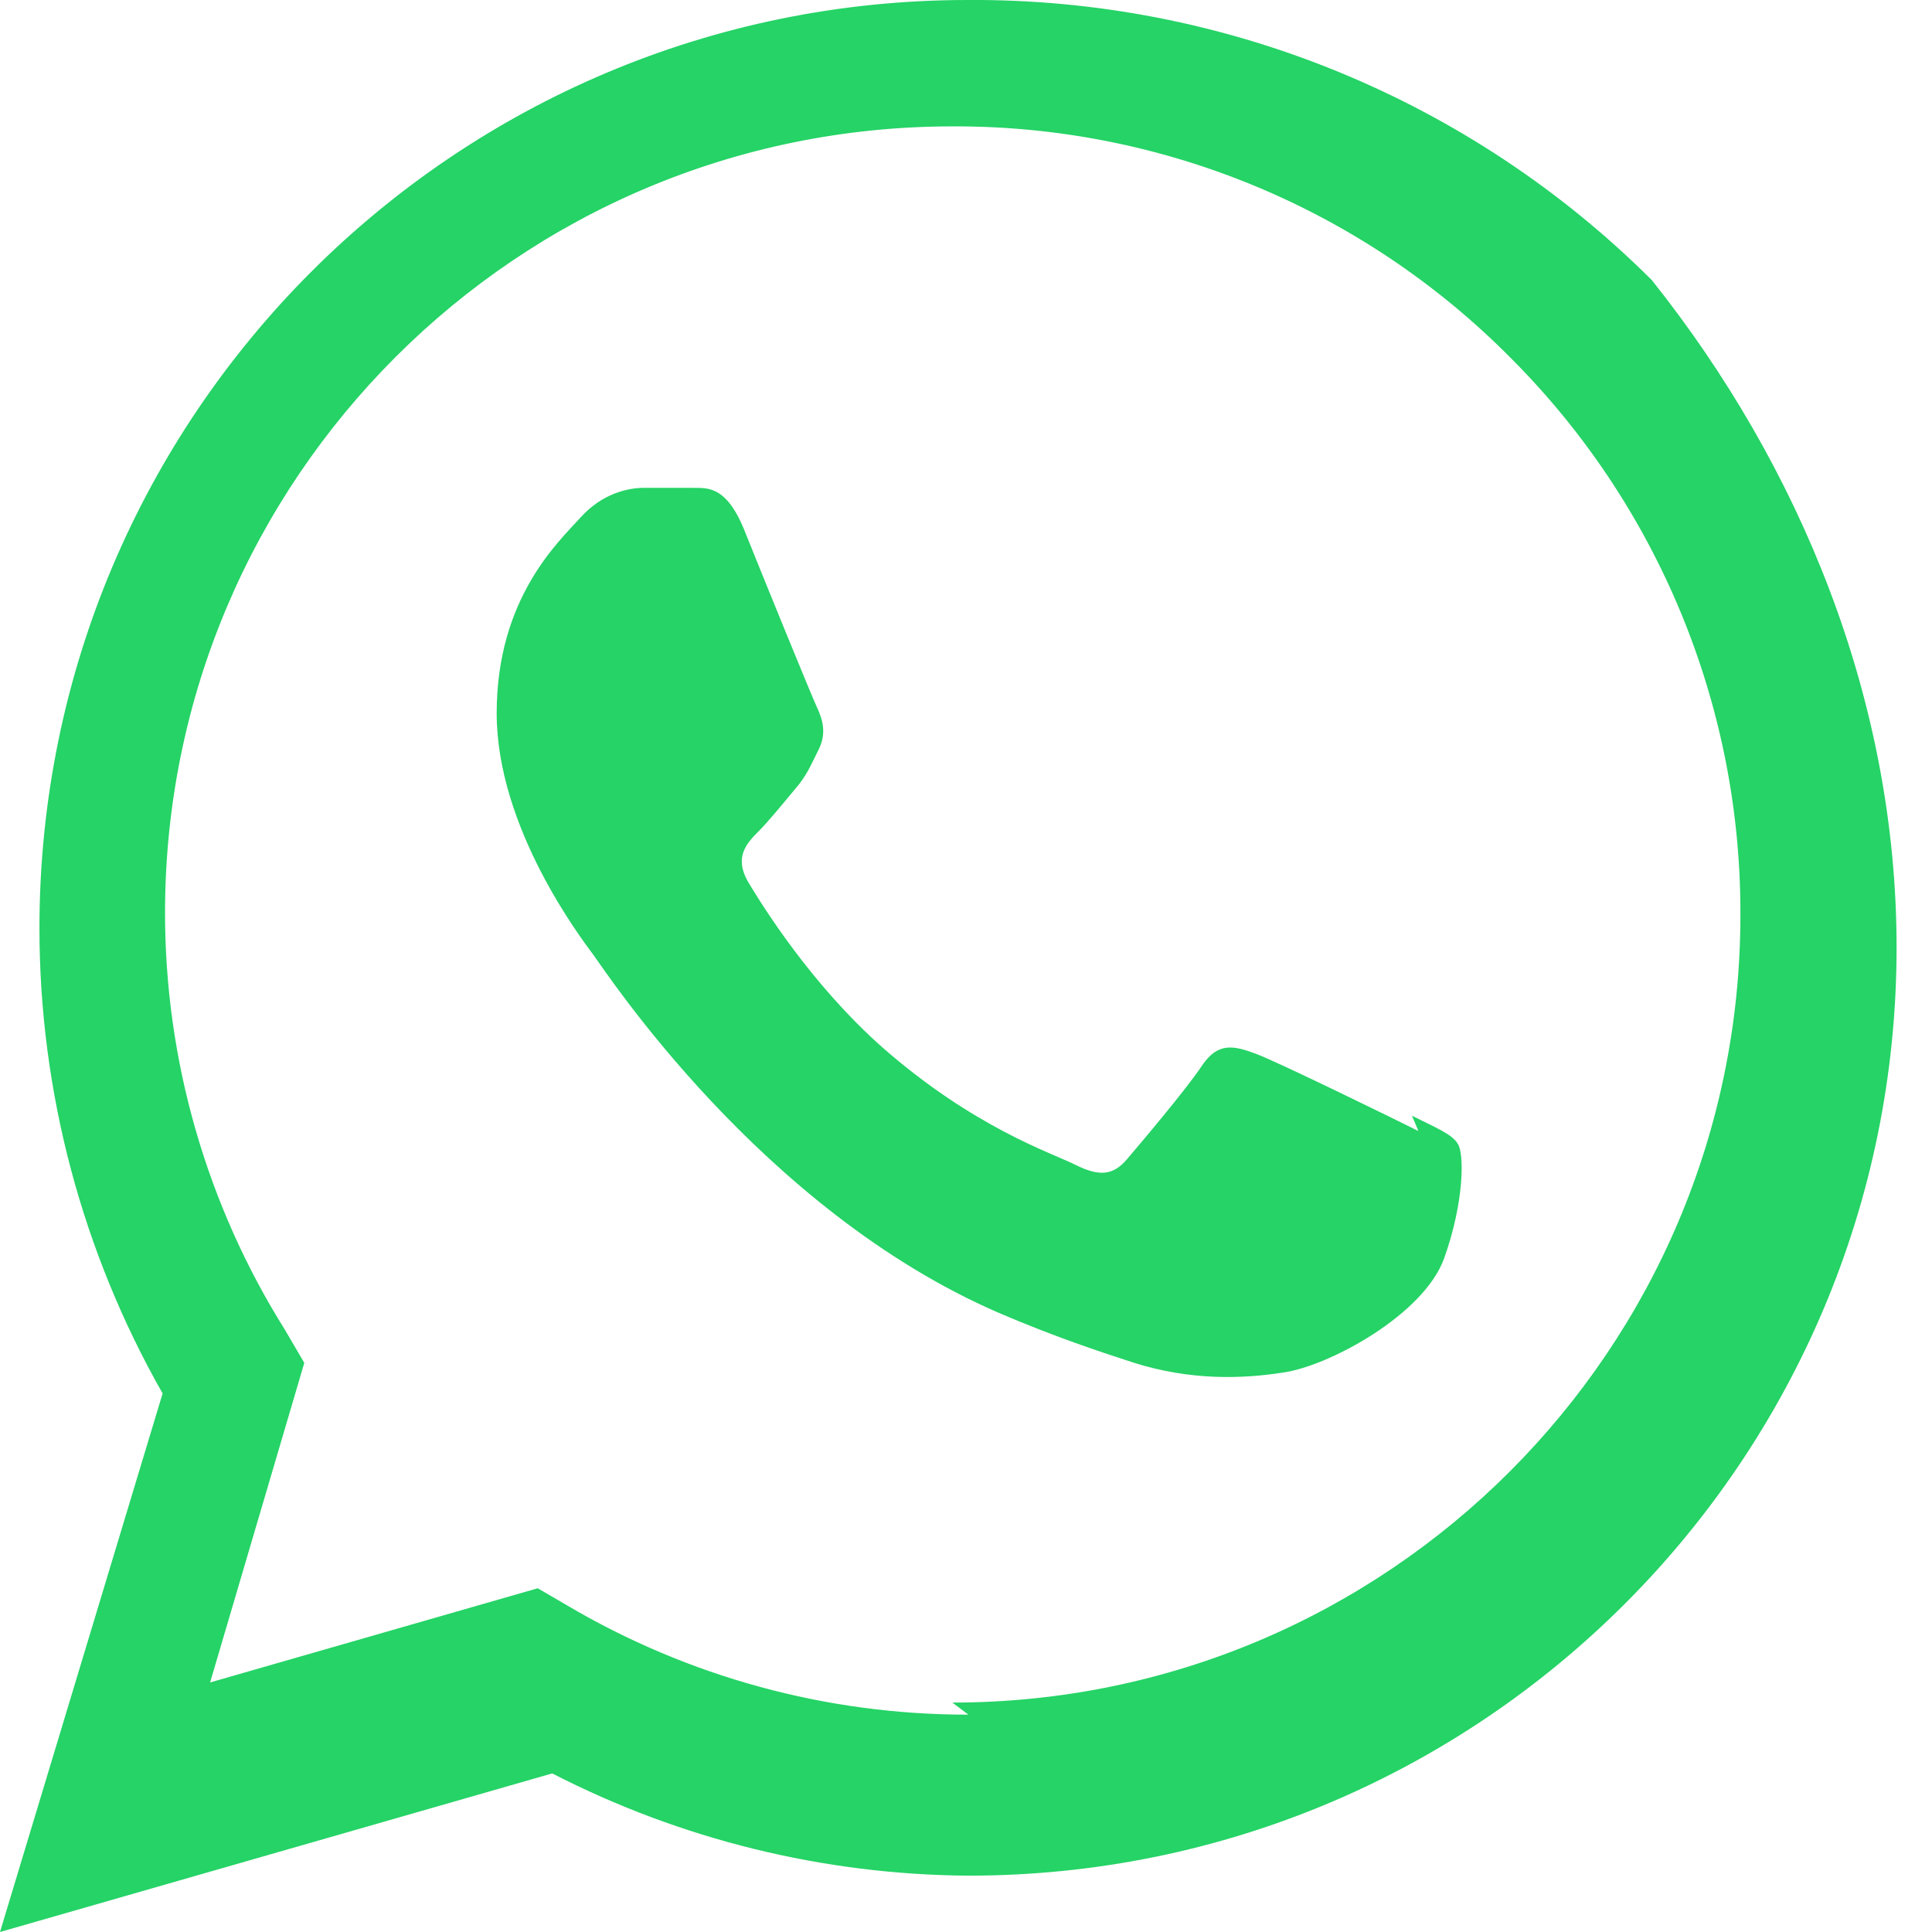
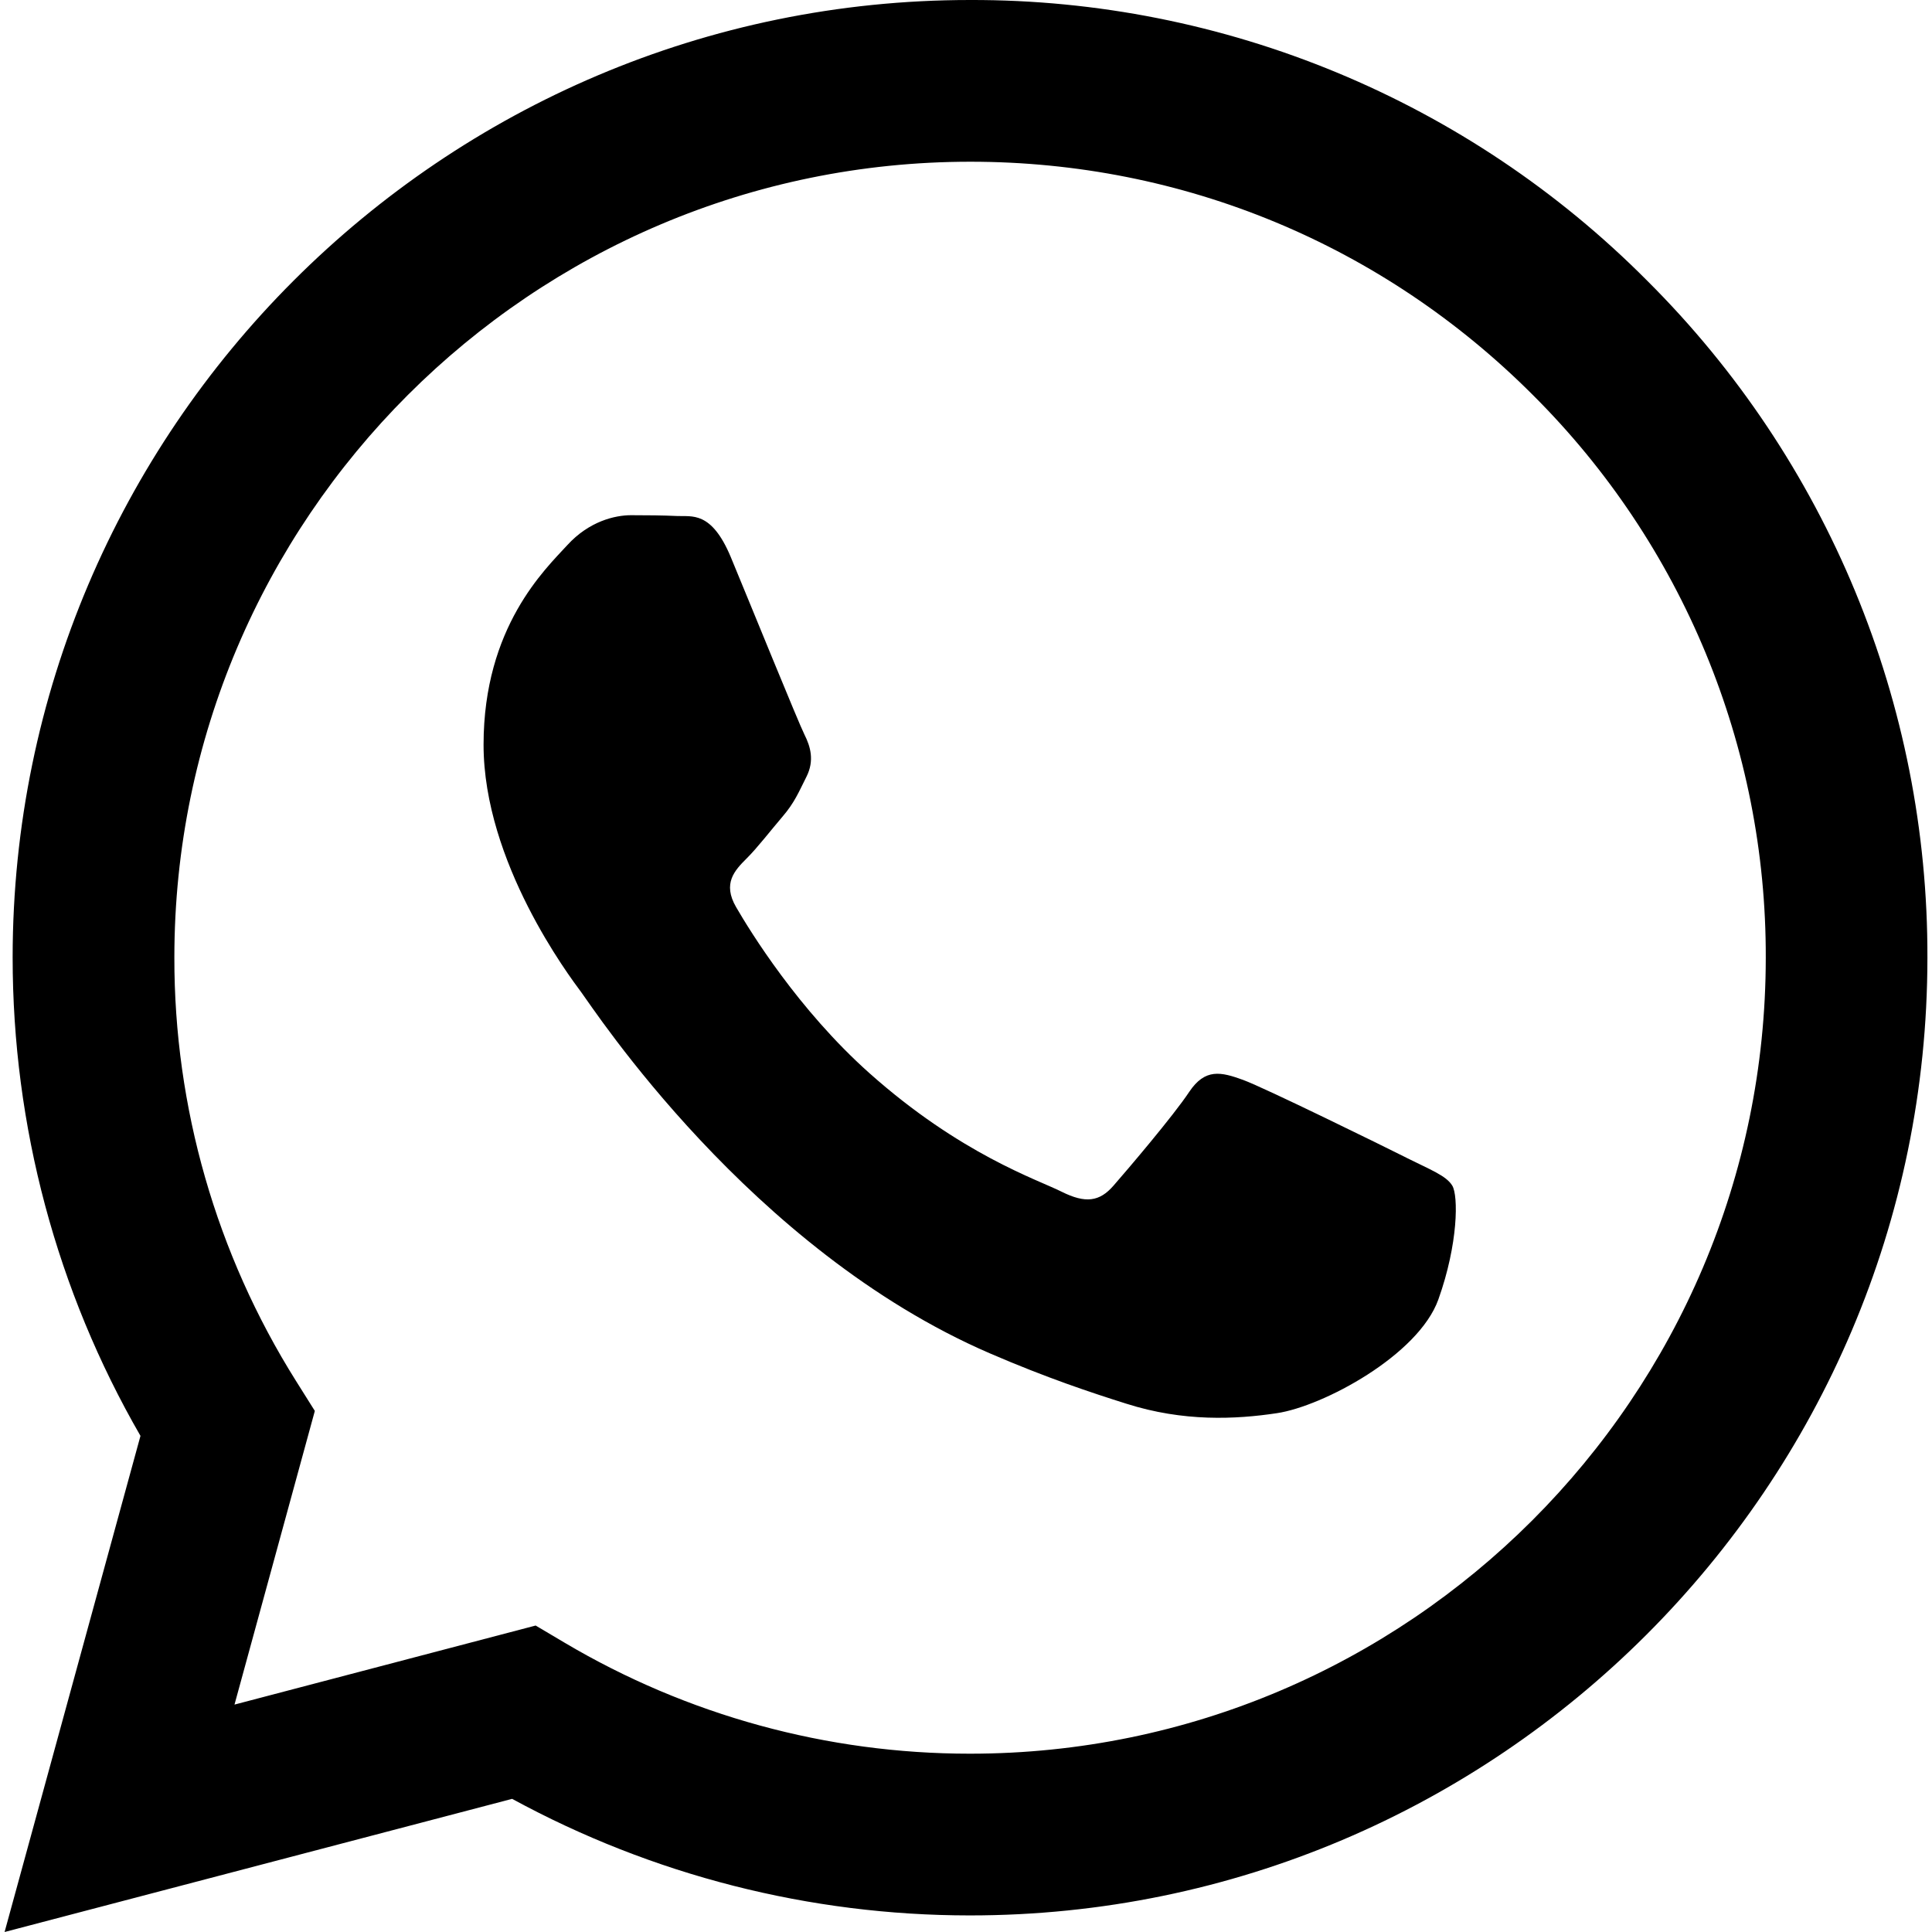
- <svg xmlns="http://www.w3.org/2000/svg" viewBox="0 0 24 24">
-   <path fill="#25D366" d="M20.52 3.48A11.93 11.93 0 0012.02 0C5.65 0 .49 5.16.49 11.53c0 2.03.53 4.02 1.53 5.78L0 24l6.86-1.97a11.48 11.48 0 005.16 1.27h.01c6.37 0 11.53-5.16 11.53-11.53 0-3.08-1.2-5.98-3.04-8.29zM12.03 21.3h-.01a9.78 9.78 0 01-4.98-1.36l-.36-.21-4.07 1.17 1.17-3.97-.24-.41a9.75 9.75 0 01-1.49-5.18c0-5.39 4.38-9.77 9.78-9.77a9.7 9.7 0 016.93 2.87 9.74 9.74 0 012.86 6.93c0 5.39-4.38 9.78-9.79 9.78zm5.59-7.25c-.3-.15-1.75-.86-2.02-.96-.27-.1-.47-.15-.67.15-.2.3-.76.96-.93 1.16-.17.2-.34.22-.64.07-.3-.15-1.26-.46-2.4-1.46-.89-.79-1.49-1.76-1.67-2.06-.17-.3-.02-.47.13-.62.13-.13.3-.34.45-.52.15-.17.2-.3.3-.5.1-.2.05-.37-.02-.52-.07-.15-.67-1.62-.91-2.22-.24-.58-.49-.5-.67-.51h-.57c-.2 0-.52.07-.79.37-.27.3-1.04 1-1.04 2.43 0 1.43 1.06 2.81 1.2 3 .15.2 2.08 3.17 5.04 4.45.7.3 1.25.48 1.68.62.7.22 1.34.2 1.85.12.57-.08 1.75-.72 2-1.42.25-.7.25-1.3.17-1.42-.07-.12-.27-.2-.57-.35z" />
+ <svg xmlns="http://www.w3.org/2000/svg" role="img" viewBox="0 0 24 24">
+   <path d="M17.472 14.382c-.297-.149-1.758-.867-2.03-.967-.273-.099-.471-.148-.67.15-.197.297-.767.966-.94 1.164-.173.199-.347.223-.644.075-.297-.15-1.255-.463-2.39-1.475-.883-.788-1.48-1.761-1.653-2.059-.173-.297-.018-.458.13-.606.134-.133.298-.347.446-.52.149-.174.198-.298.298-.497.099-.198.05-.371-.025-.52-.075-.149-.669-1.612-.916-2.207-.242-.579-.487-.5-.669-.51-.173-.008-.371-.01-.57-.01-.198 0-.52.074-.792.372-.272.297-1.04 1.016-1.04 2.479 0 1.462 1.065 2.875 1.213 3.074.149.198 2.096 3.2 5.077 4.487.709.306 1.262.489 1.694.625.712.227 1.36.195 1.871.118.571-.085 1.758-.719 2.006-1.413.248-.694.248-1.289.173-1.413-.074-.124-.272-.198-.57-.347m-5.421 7.403h-.004a9.87 9.87 0 01-5.031-1.378l-.361-.214-3.741.982.998-3.648-.235-.374a9.86 9.86 0 01-1.51-5.26c.001-5.45 4.436-9.884 9.888-9.884 2.64 0 5.122 1.03 6.988 2.898a9.825 9.825 0 012.893 6.994c-.003 5.45-4.437 9.884-9.885 9.884m8.413-18.297A11.815 11.815 0 0012.05 0C5.495 0 .16 5.335.157 11.892c0 2.096.547 4.142 1.588 5.945L.057 24l6.305-1.654a11.882 11.882 0 005.683 1.448h.005c6.554 0 11.89-5.335 11.893-11.893a11.821 11.821 0 00-3.48-8.413Z" />
</svg>
